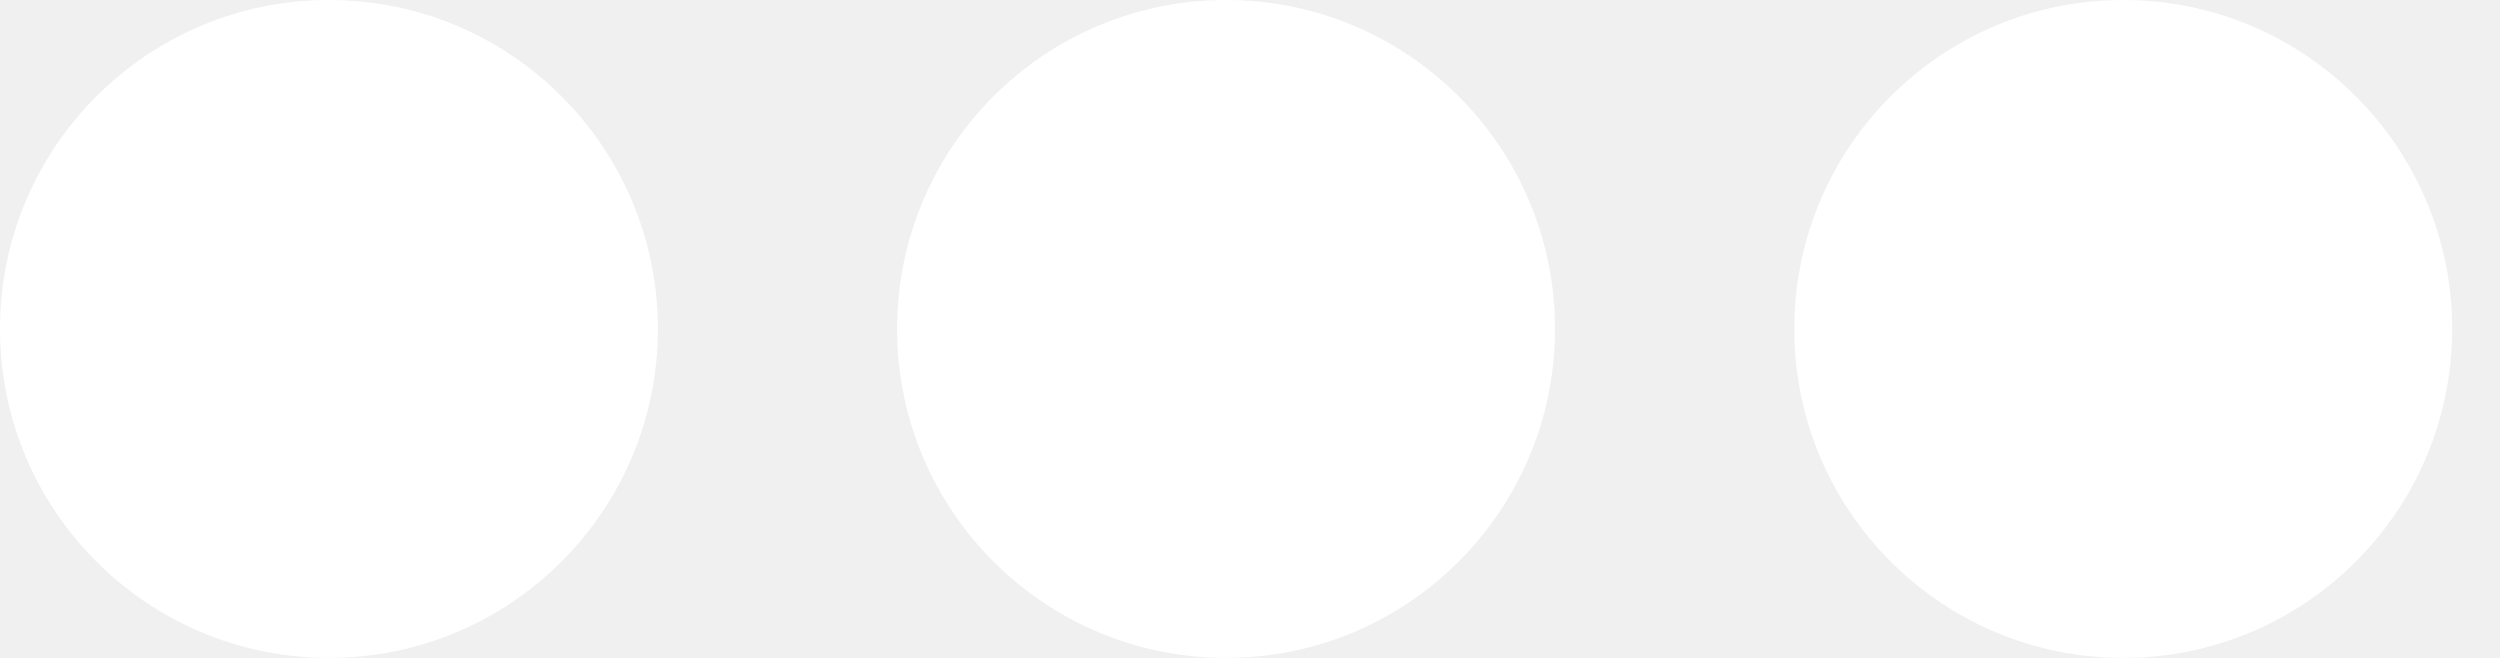
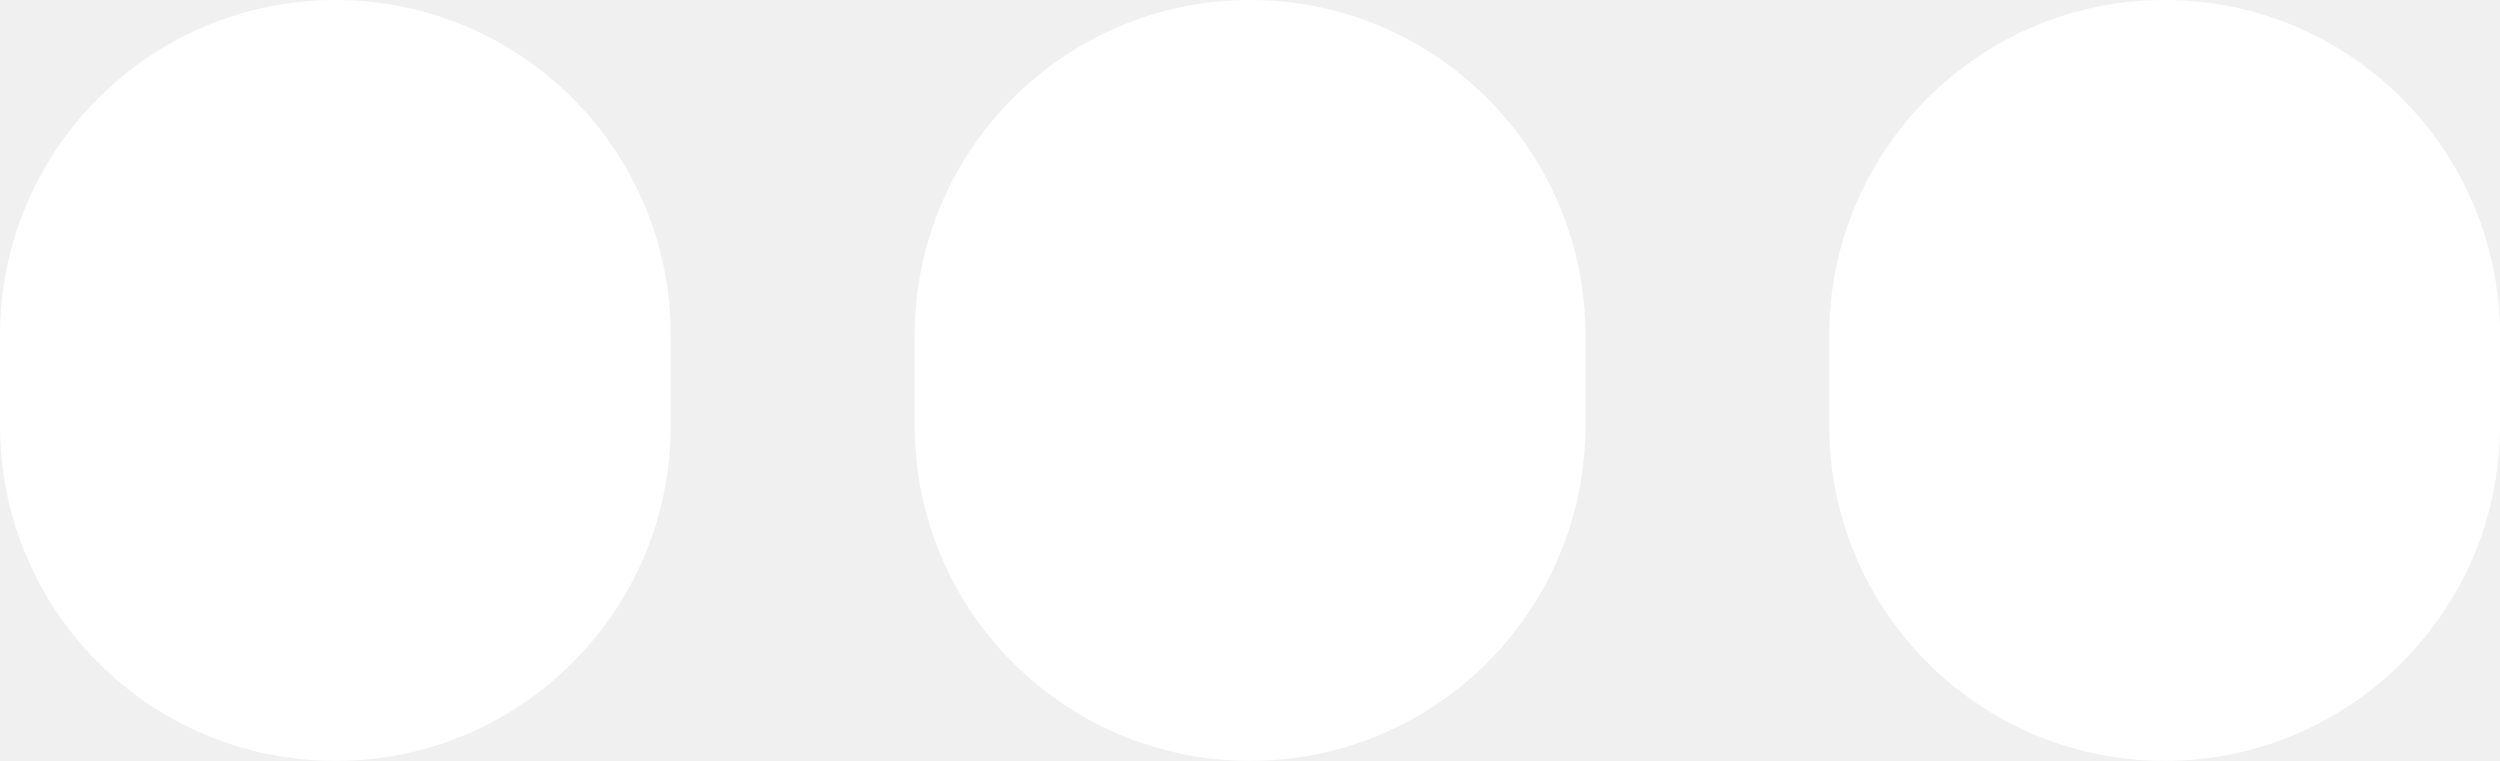
- <svg xmlns="http://www.w3.org/2000/svg" width="38" height="10" viewBox="0 0 38 10" fill="none">
-   <rect width="10" height="10" rx="5" fill="white" />
-   <rect x="13.636" width="10" height="10" rx="5" fill="white" />
-   <rect x="27.273" width="10" height="10" rx="5" fill="white" />
+ <svg xmlns="http://www.w3.org/2000/svg" width="23" height="7" viewBox="0 0 23 7" fill="none">
+   <rect width="6.171" height="7" rx="3.085" fill="white" />
+   <rect x="8.415" width="6.171" height="7" rx="3.085" fill="white" />
+   <rect x="16.829" width="6.171" height="7" rx="3.085" fill="white" />
</svg>
